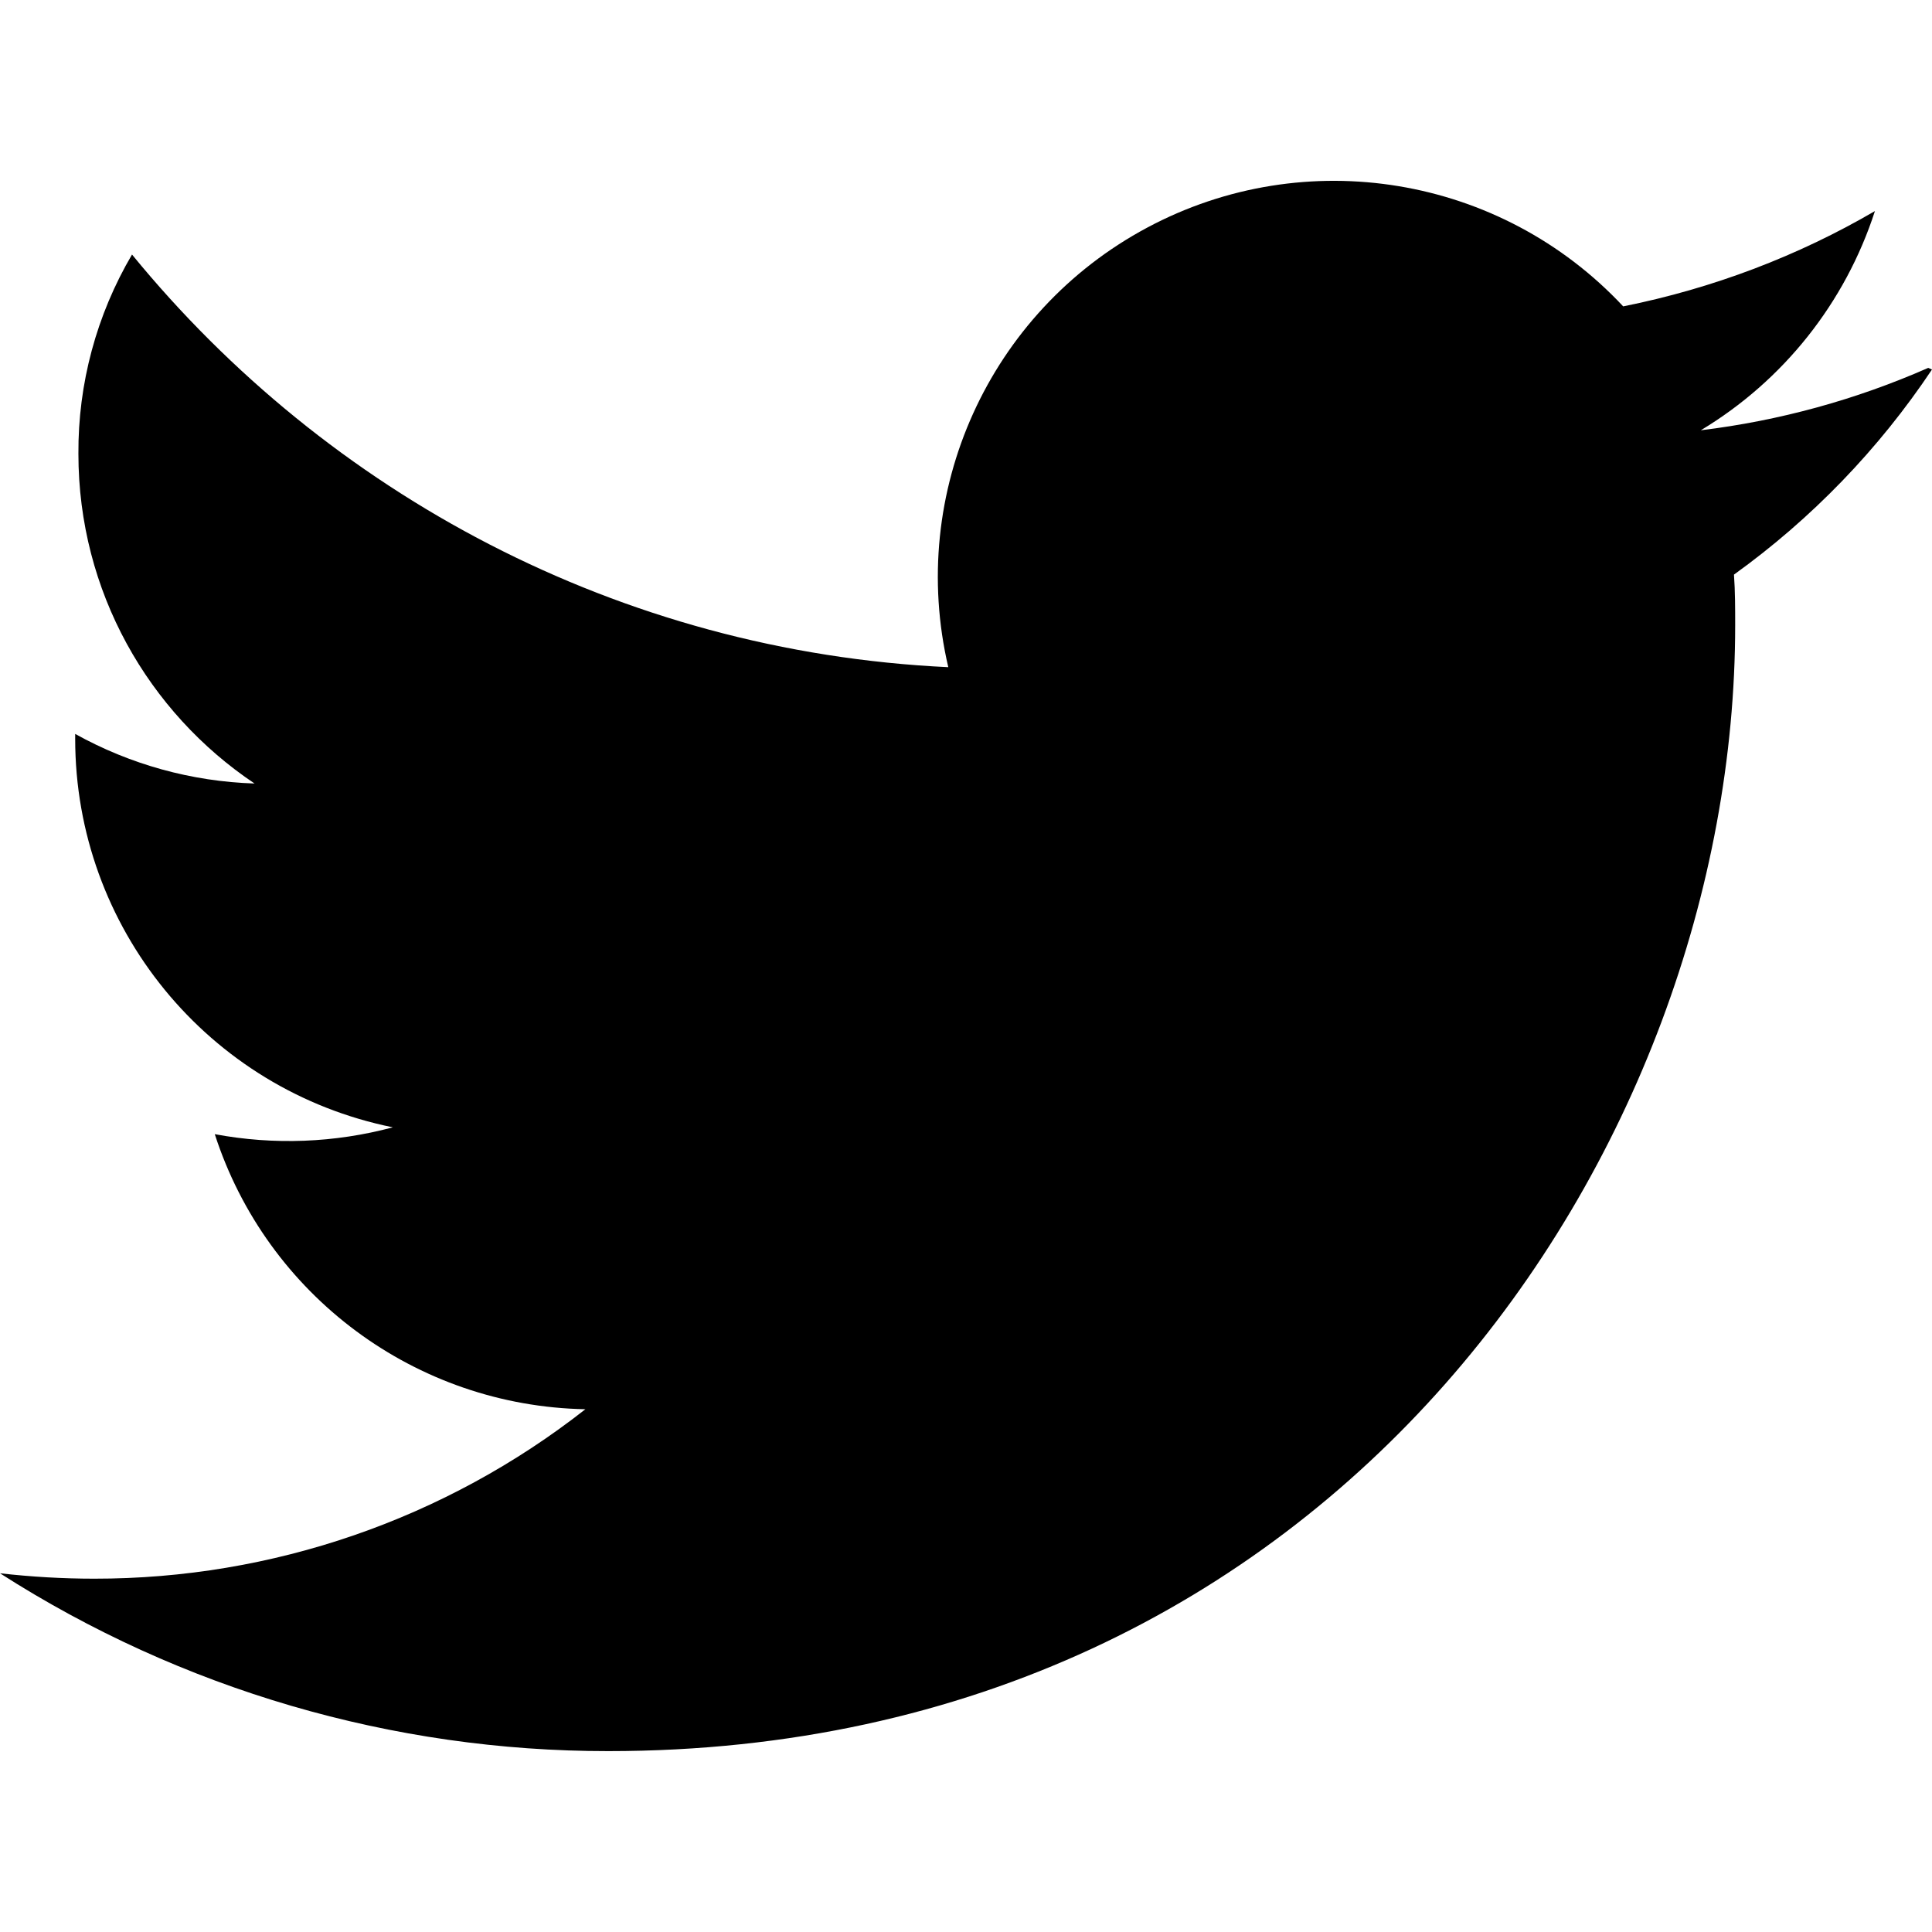
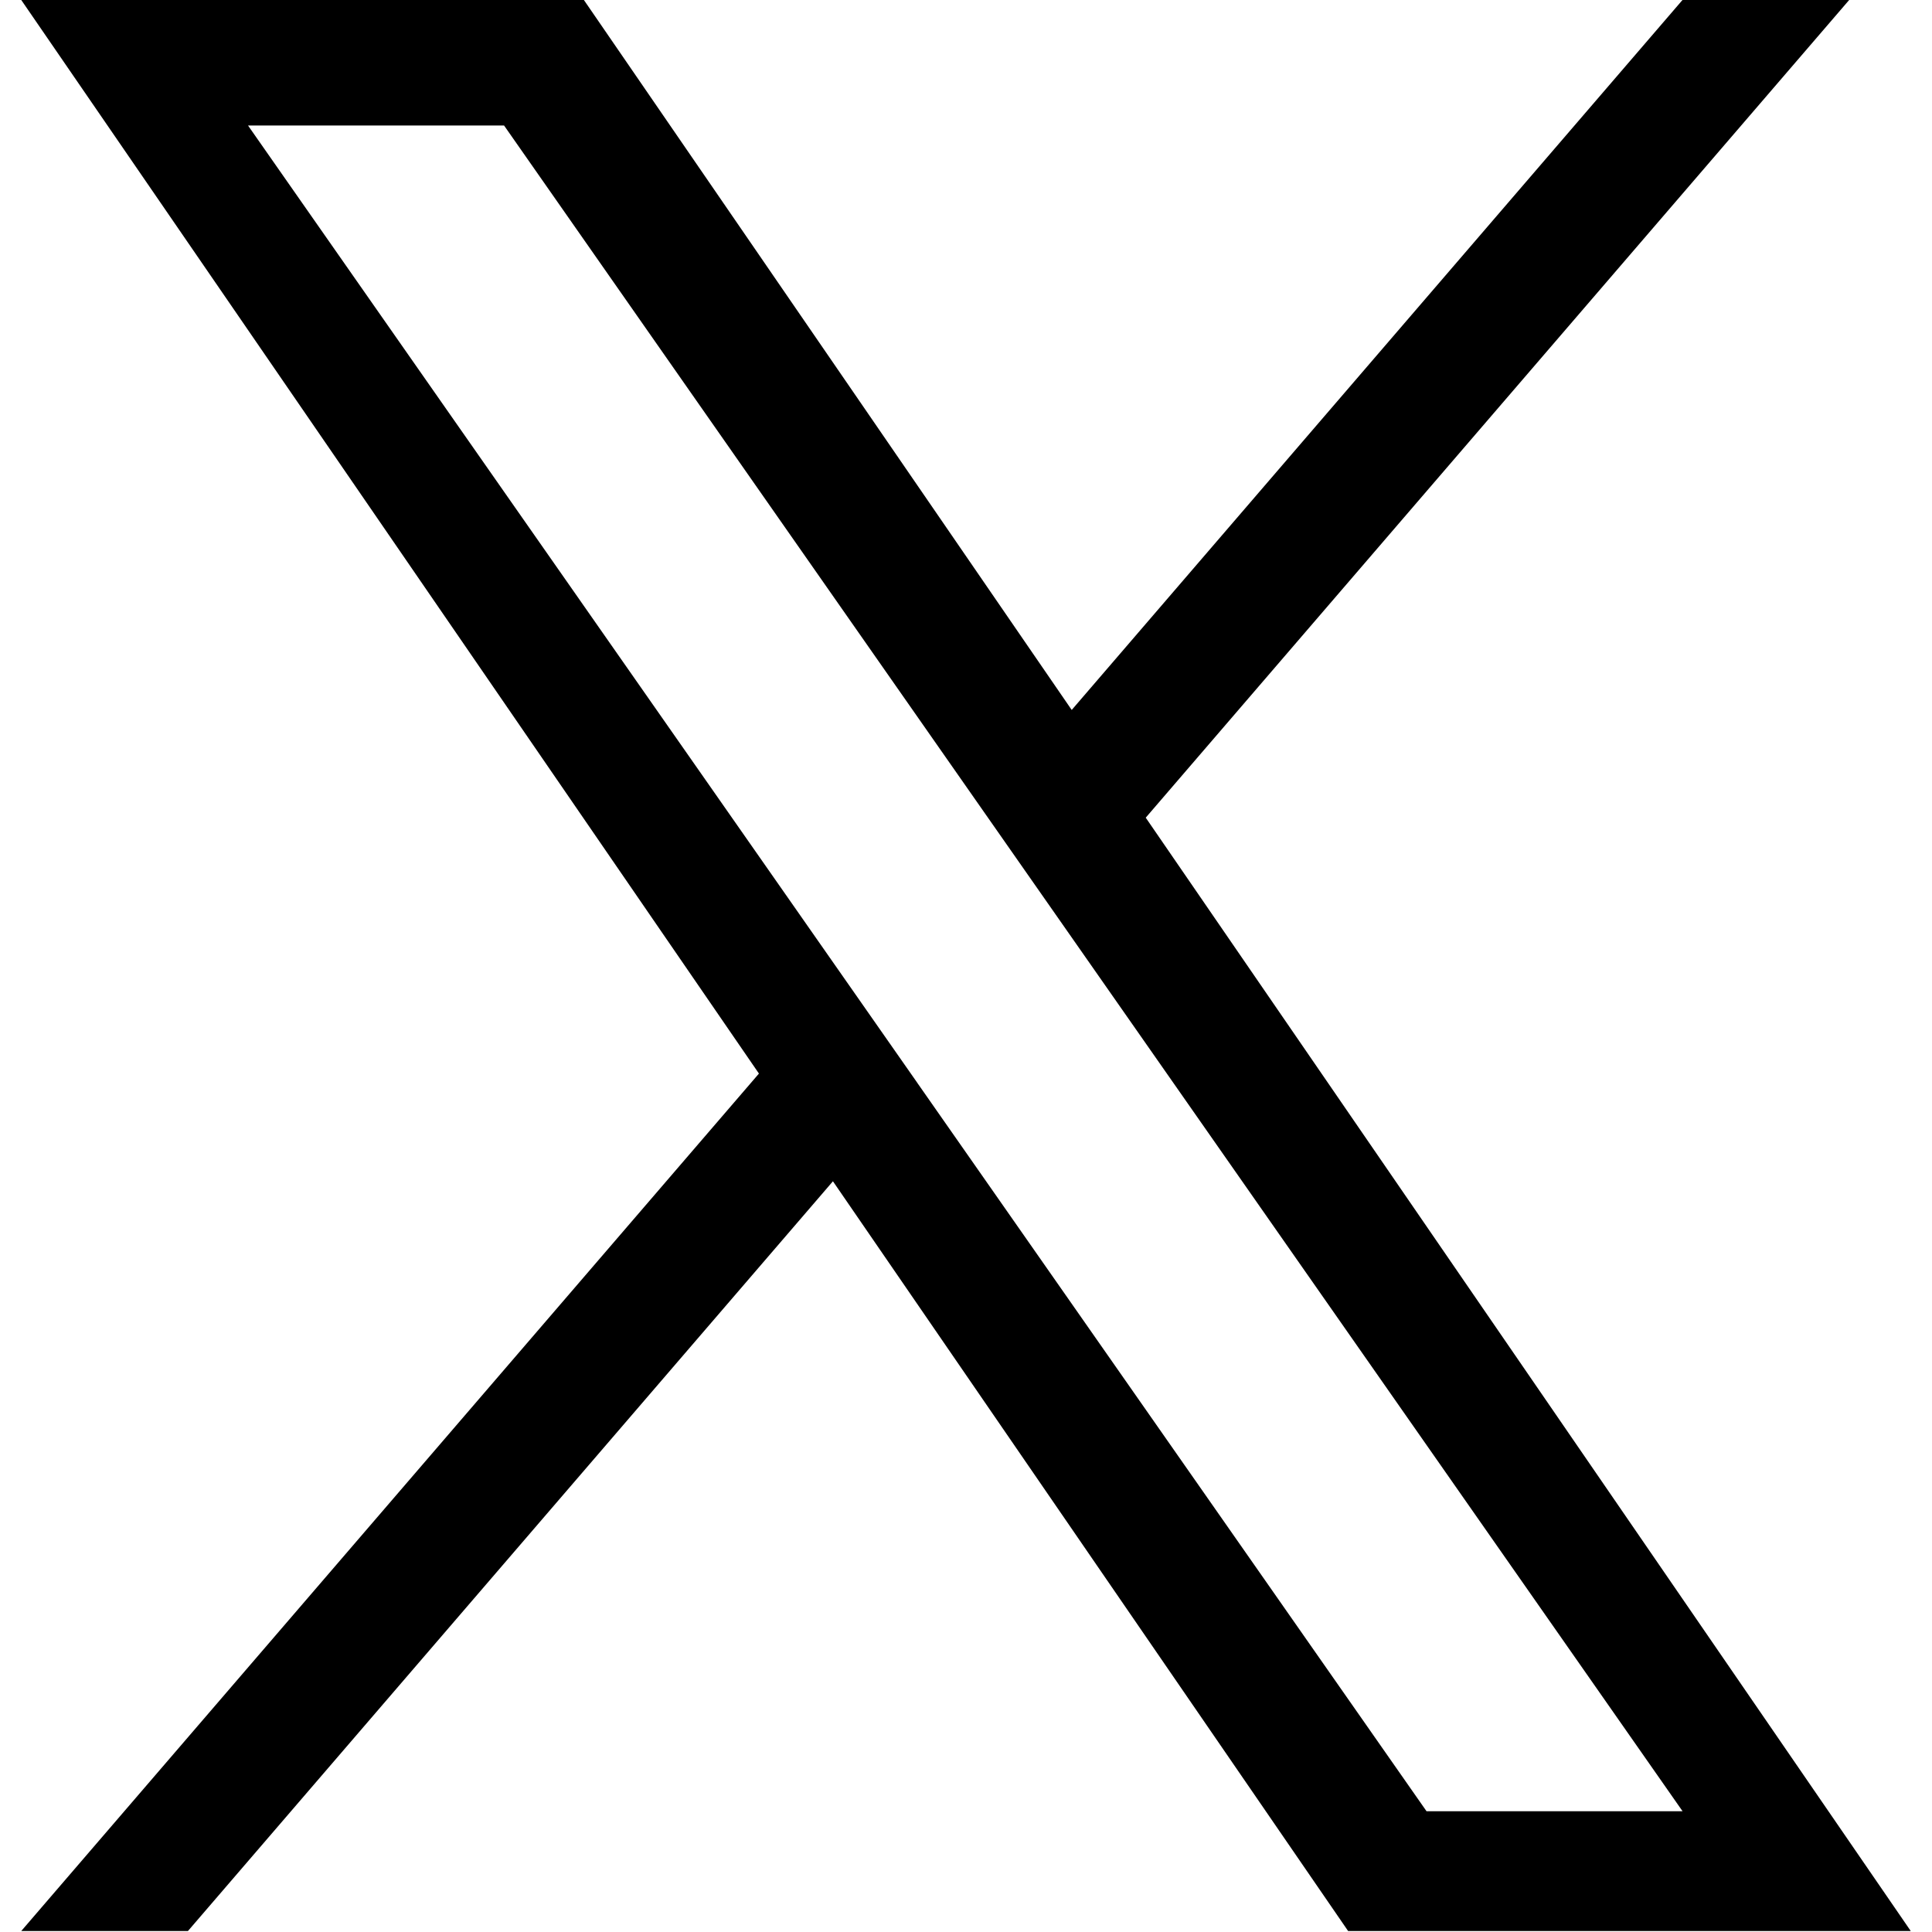
- <svg xmlns="http://www.w3.org/2000/svg" role="img" viewBox="0 0 24 24">
-   <path d="M23.953 4.57a10 10 0 01-2.825.775 4.958 4.958 0 002.163-2.723c-.951.555-2.005.959-3.127 1.184a4.92 4.92 0 00-8.384 4.482C7.69 8.095 4.067 6.13 1.64 3.162a4.822 4.822 0 00-.666 2.475c0 1.71.87 3.213 2.188 4.096a4.904 4.904 0 01-2.228-.616v.06a4.923 4.923 0 003.946 4.827 4.996 4.996 0 01-2.212.085 4.936 4.936 0 004.604 3.417 9.867 9.867 0 01-6.102 2.105c-.39 0-.779-.023-1.17-.067a13.995 13.995 0 007.557 2.209c9.053 0 13.998-7.496 13.998-13.985 0-.21 0-.42-.015-.63A9.935 9.935 0 0024 4.59z" fill="currentColor" />
+ <svg xmlns="http://www.w3.org/2000/svg" width="24" height="24" viewBox="0 0 1200 1227" fill="none">
+   <path d="M714.163 519.284L1160.89 0H1055.03L667.137 450.887L357.328 0H0L468.492 681.821L0 1226.37H105.866L515.491 750.218L842.672 1226.37H1200L714.137 519.284H714.163ZM569.165 687.828L521.697 619.934L144.011 79.694H306.615L611.412 515.685L658.88 583.579L1055.08 1150.3H892.476L569.165 687.854V687.828Z" fill="currentColor" />
</svg>
